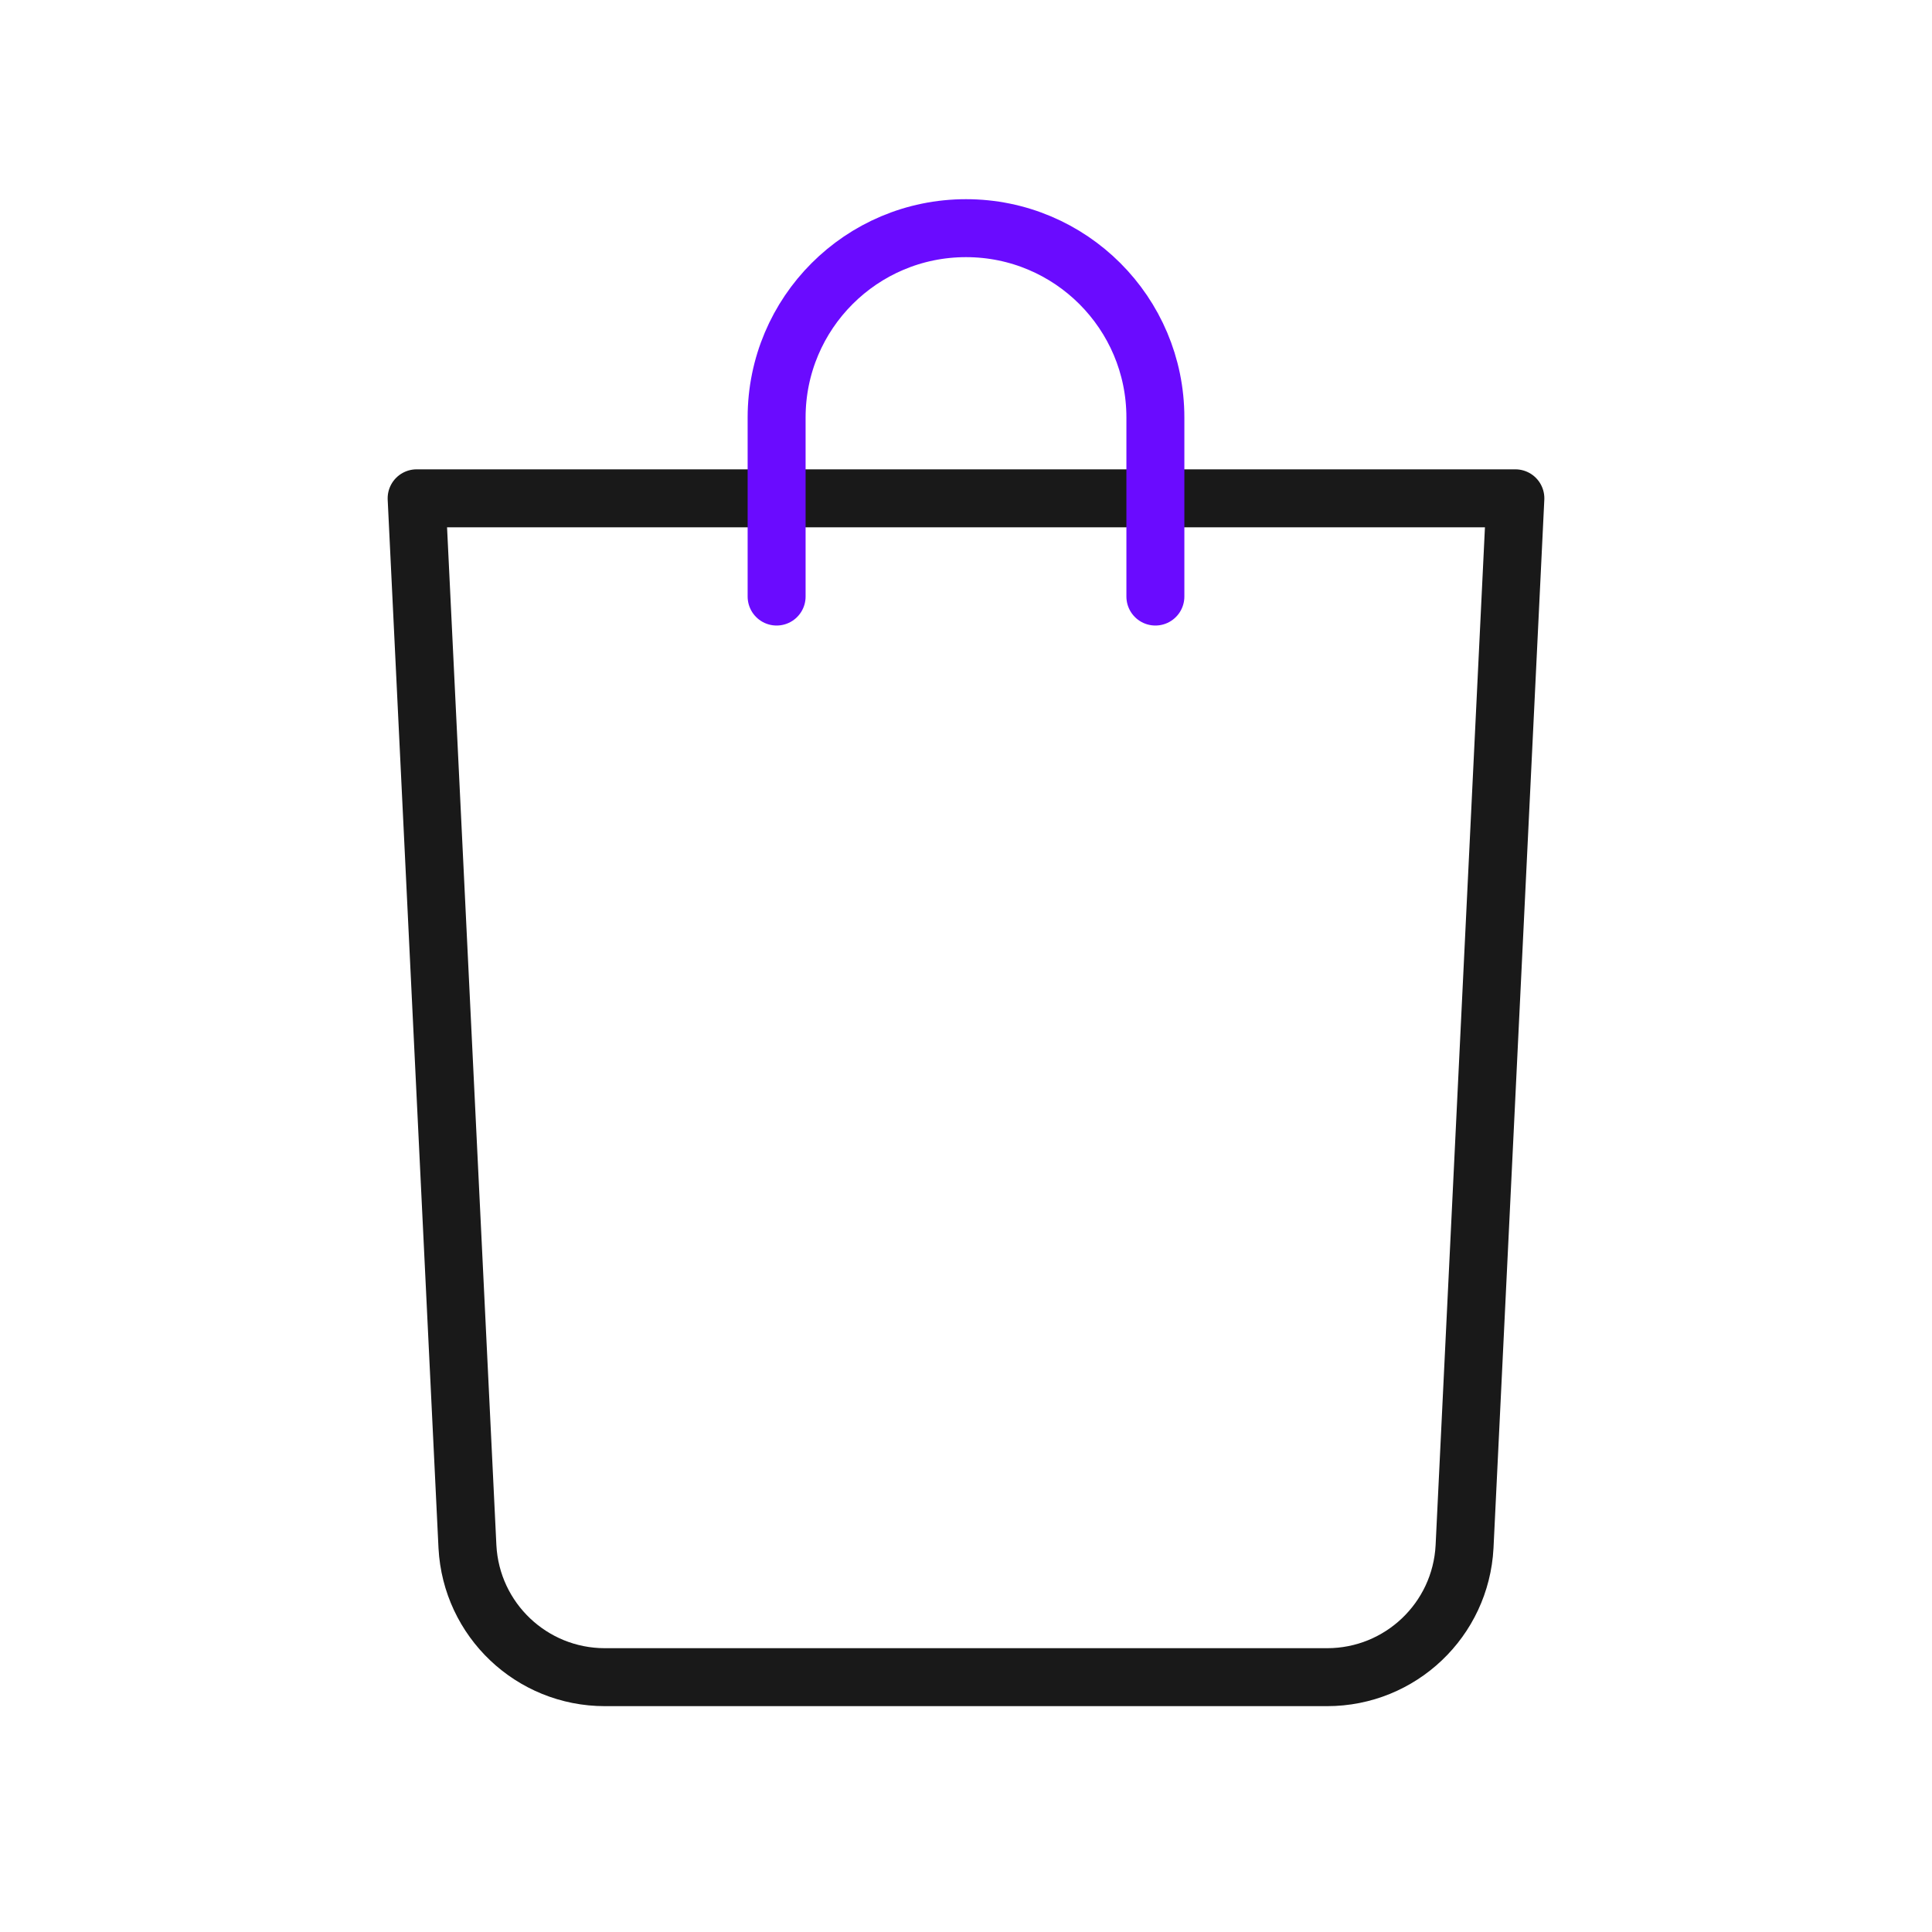
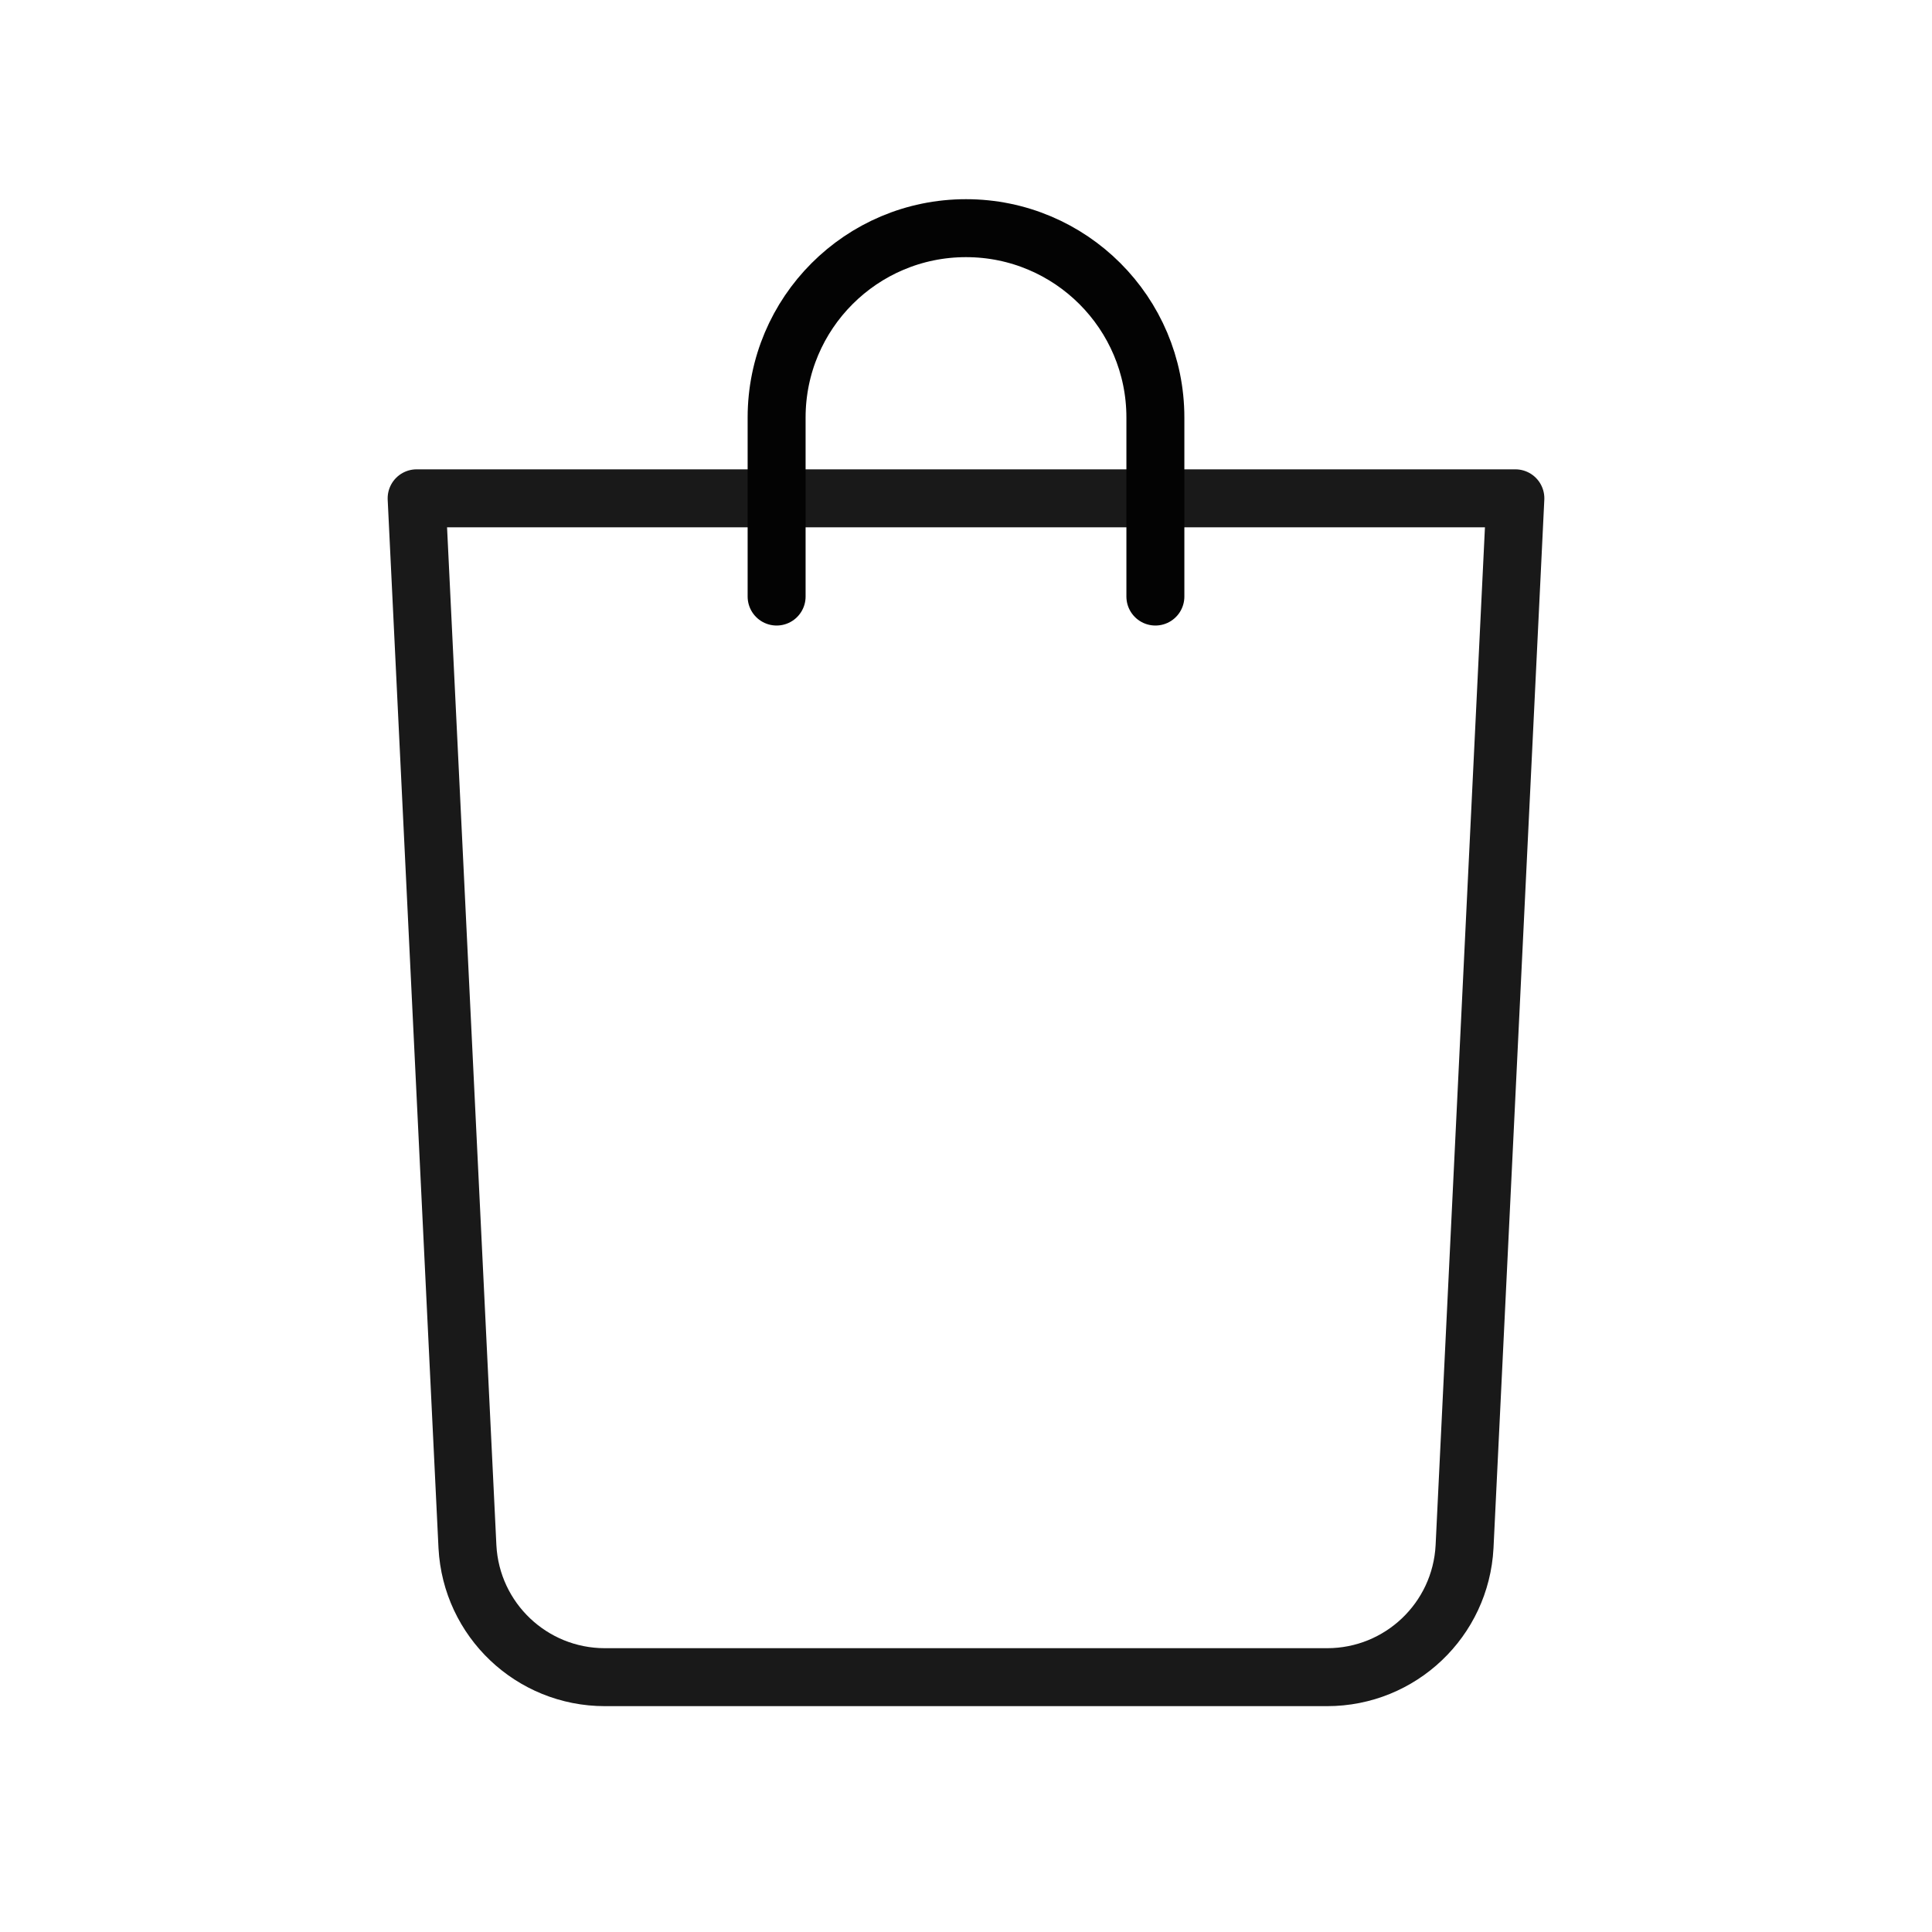
<svg xmlns="http://www.w3.org/2000/svg" width="400" height="400" viewBox="0 0 400 400" fill="none">
  <path d="M274.77 347.24H125.23C110.07 347.24 97.57 335.37 96.78 320.23L86.26 103.17H313.74L303.22 320.23C302.43 335.37 289.93 347.24 274.77 347.24Z" stroke="#191919" stroke-width="12" stroke-miterlimit="10" stroke-linecap="round" stroke-linejoin="round" />
-   <path d="M160.79 123.51V86.45C160.79 64.8 178.34 47.24 200 47.24C221.65 47.24 239.21 64.79 239.21 86.45V123.51" stroke="#6A0BFF" stroke-width="12" stroke-miterlimit="10" stroke-linecap="round" stroke-linejoin="round" />
+   <path d="M160.79 123.51V86.45C160.79 64.8 178.34 47.24 200 47.24C221.65 47.24 239.21 64.79 239.21 86.45V123.51" stroke="#030303" stroke-width="12" stroke-miterlimit="10" stroke-linecap="round" stroke-linejoin="round" />
</svg>
